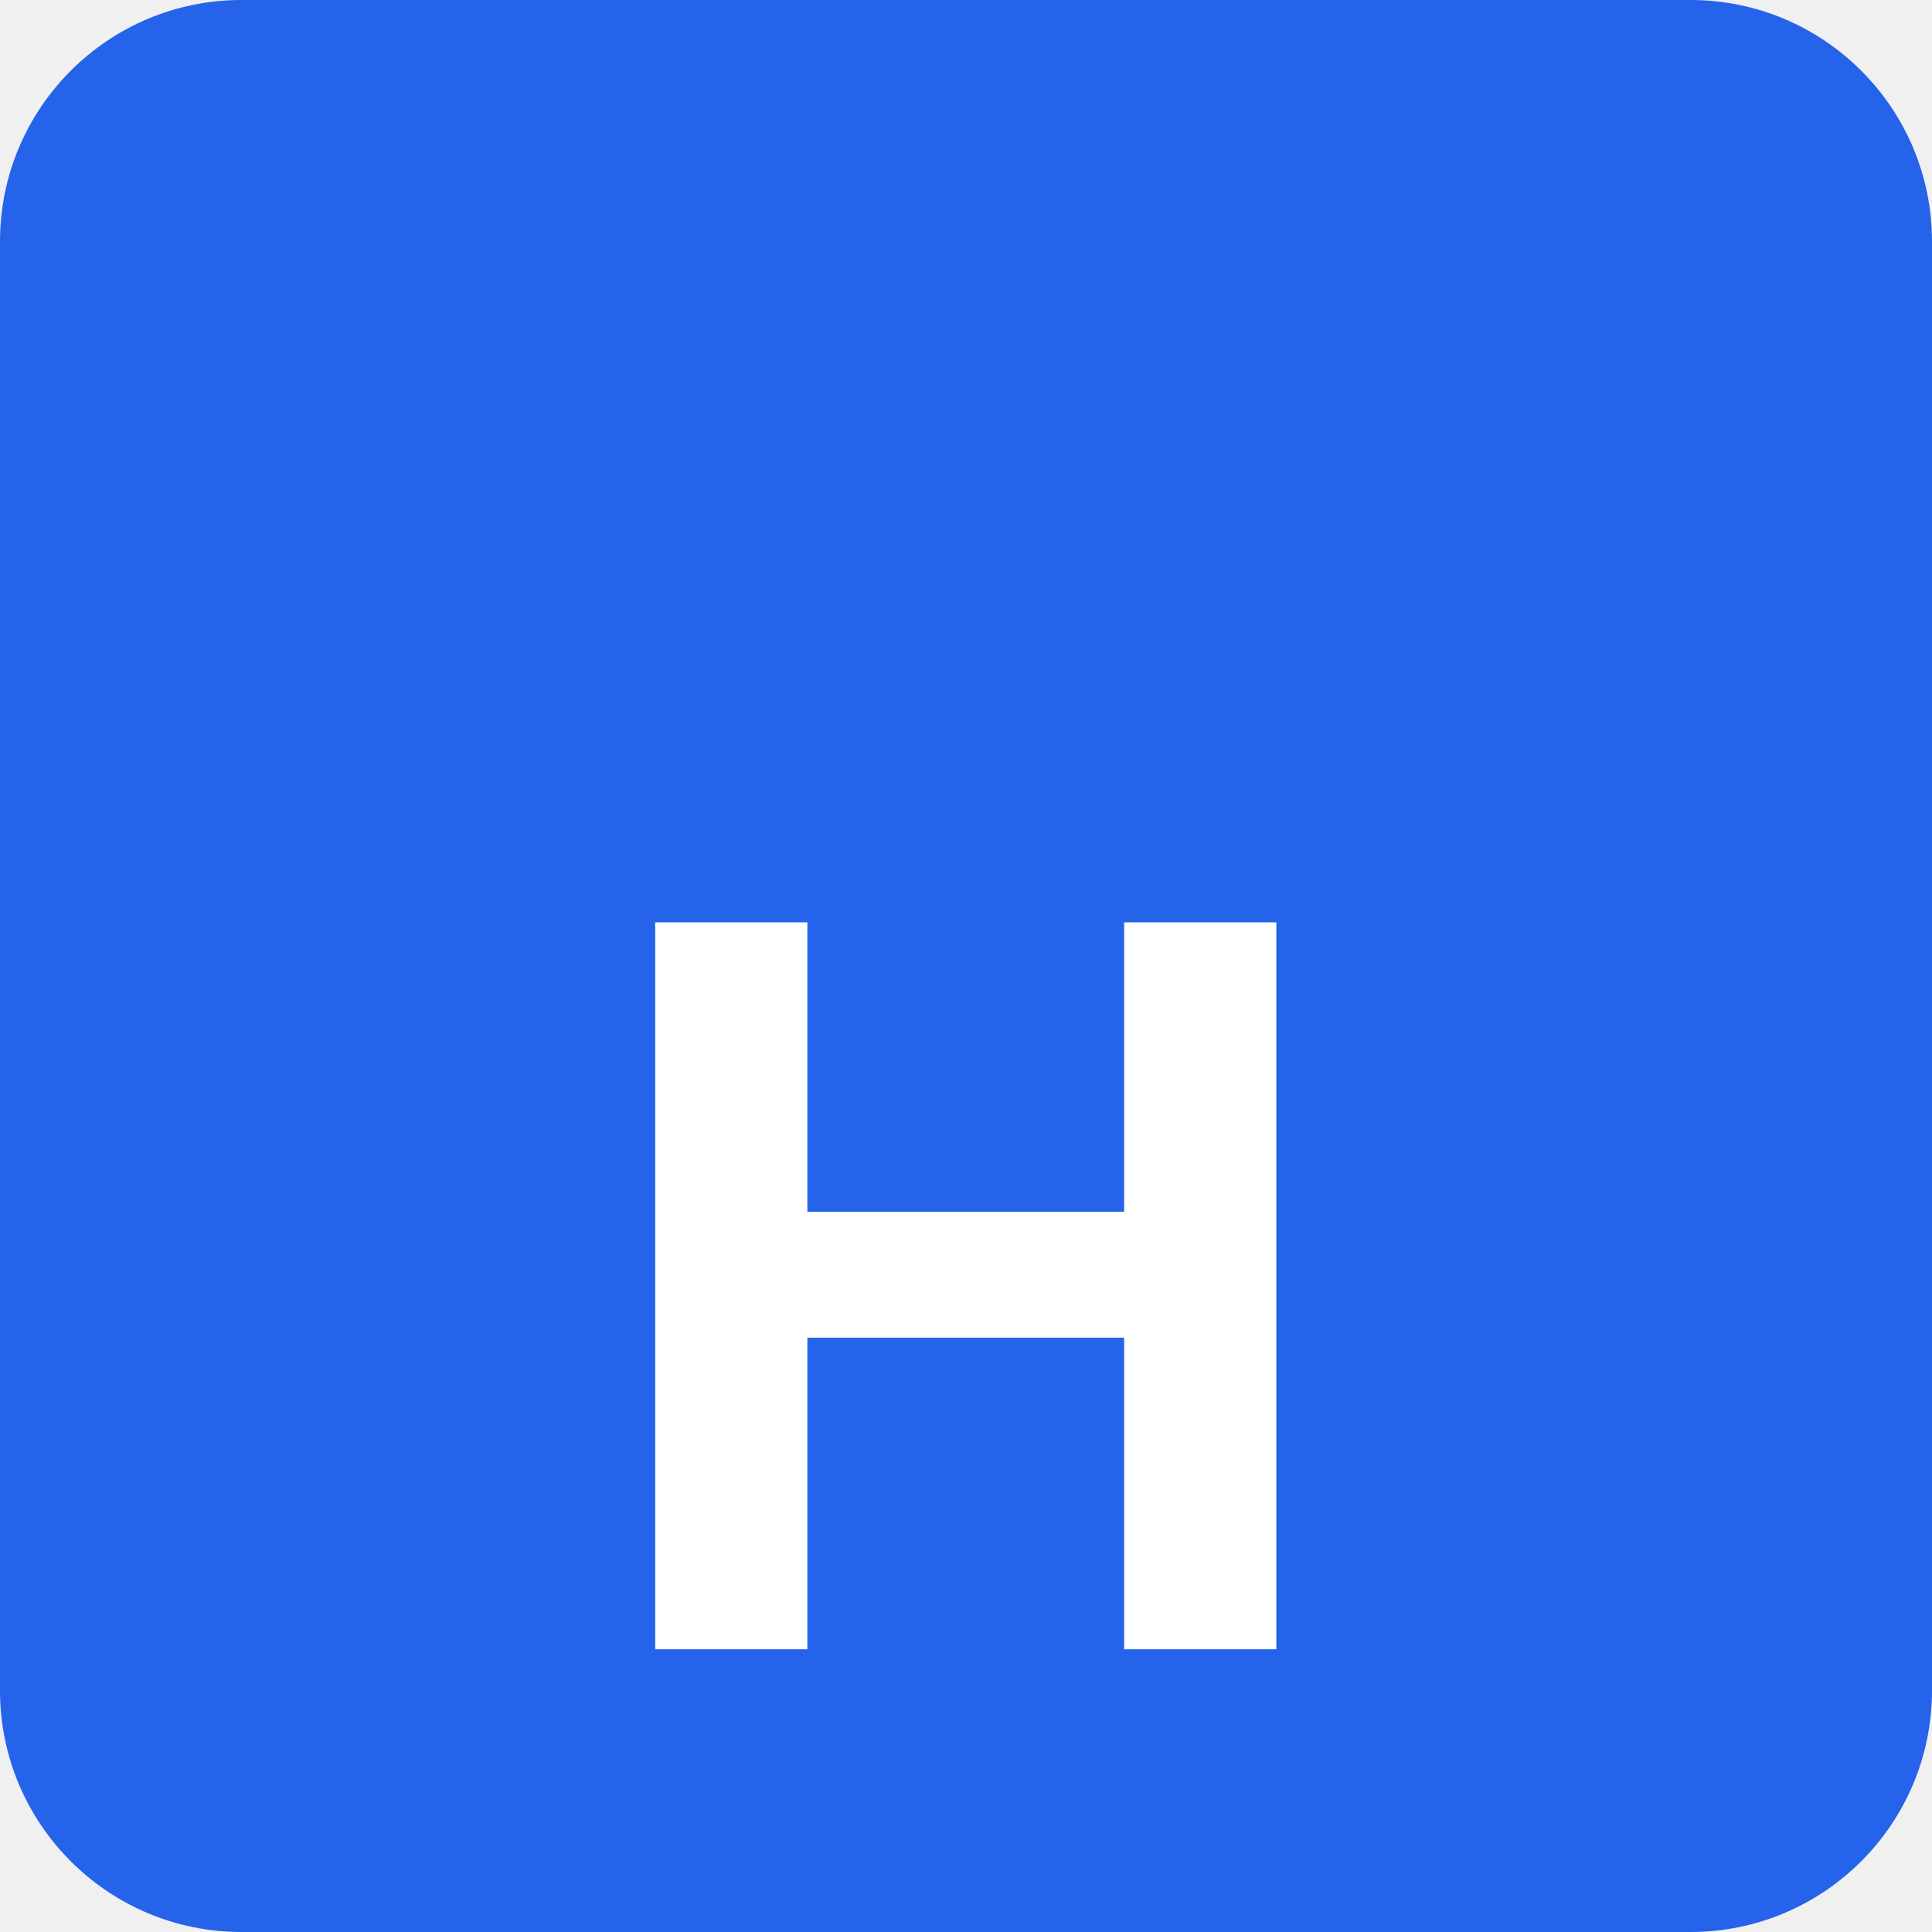
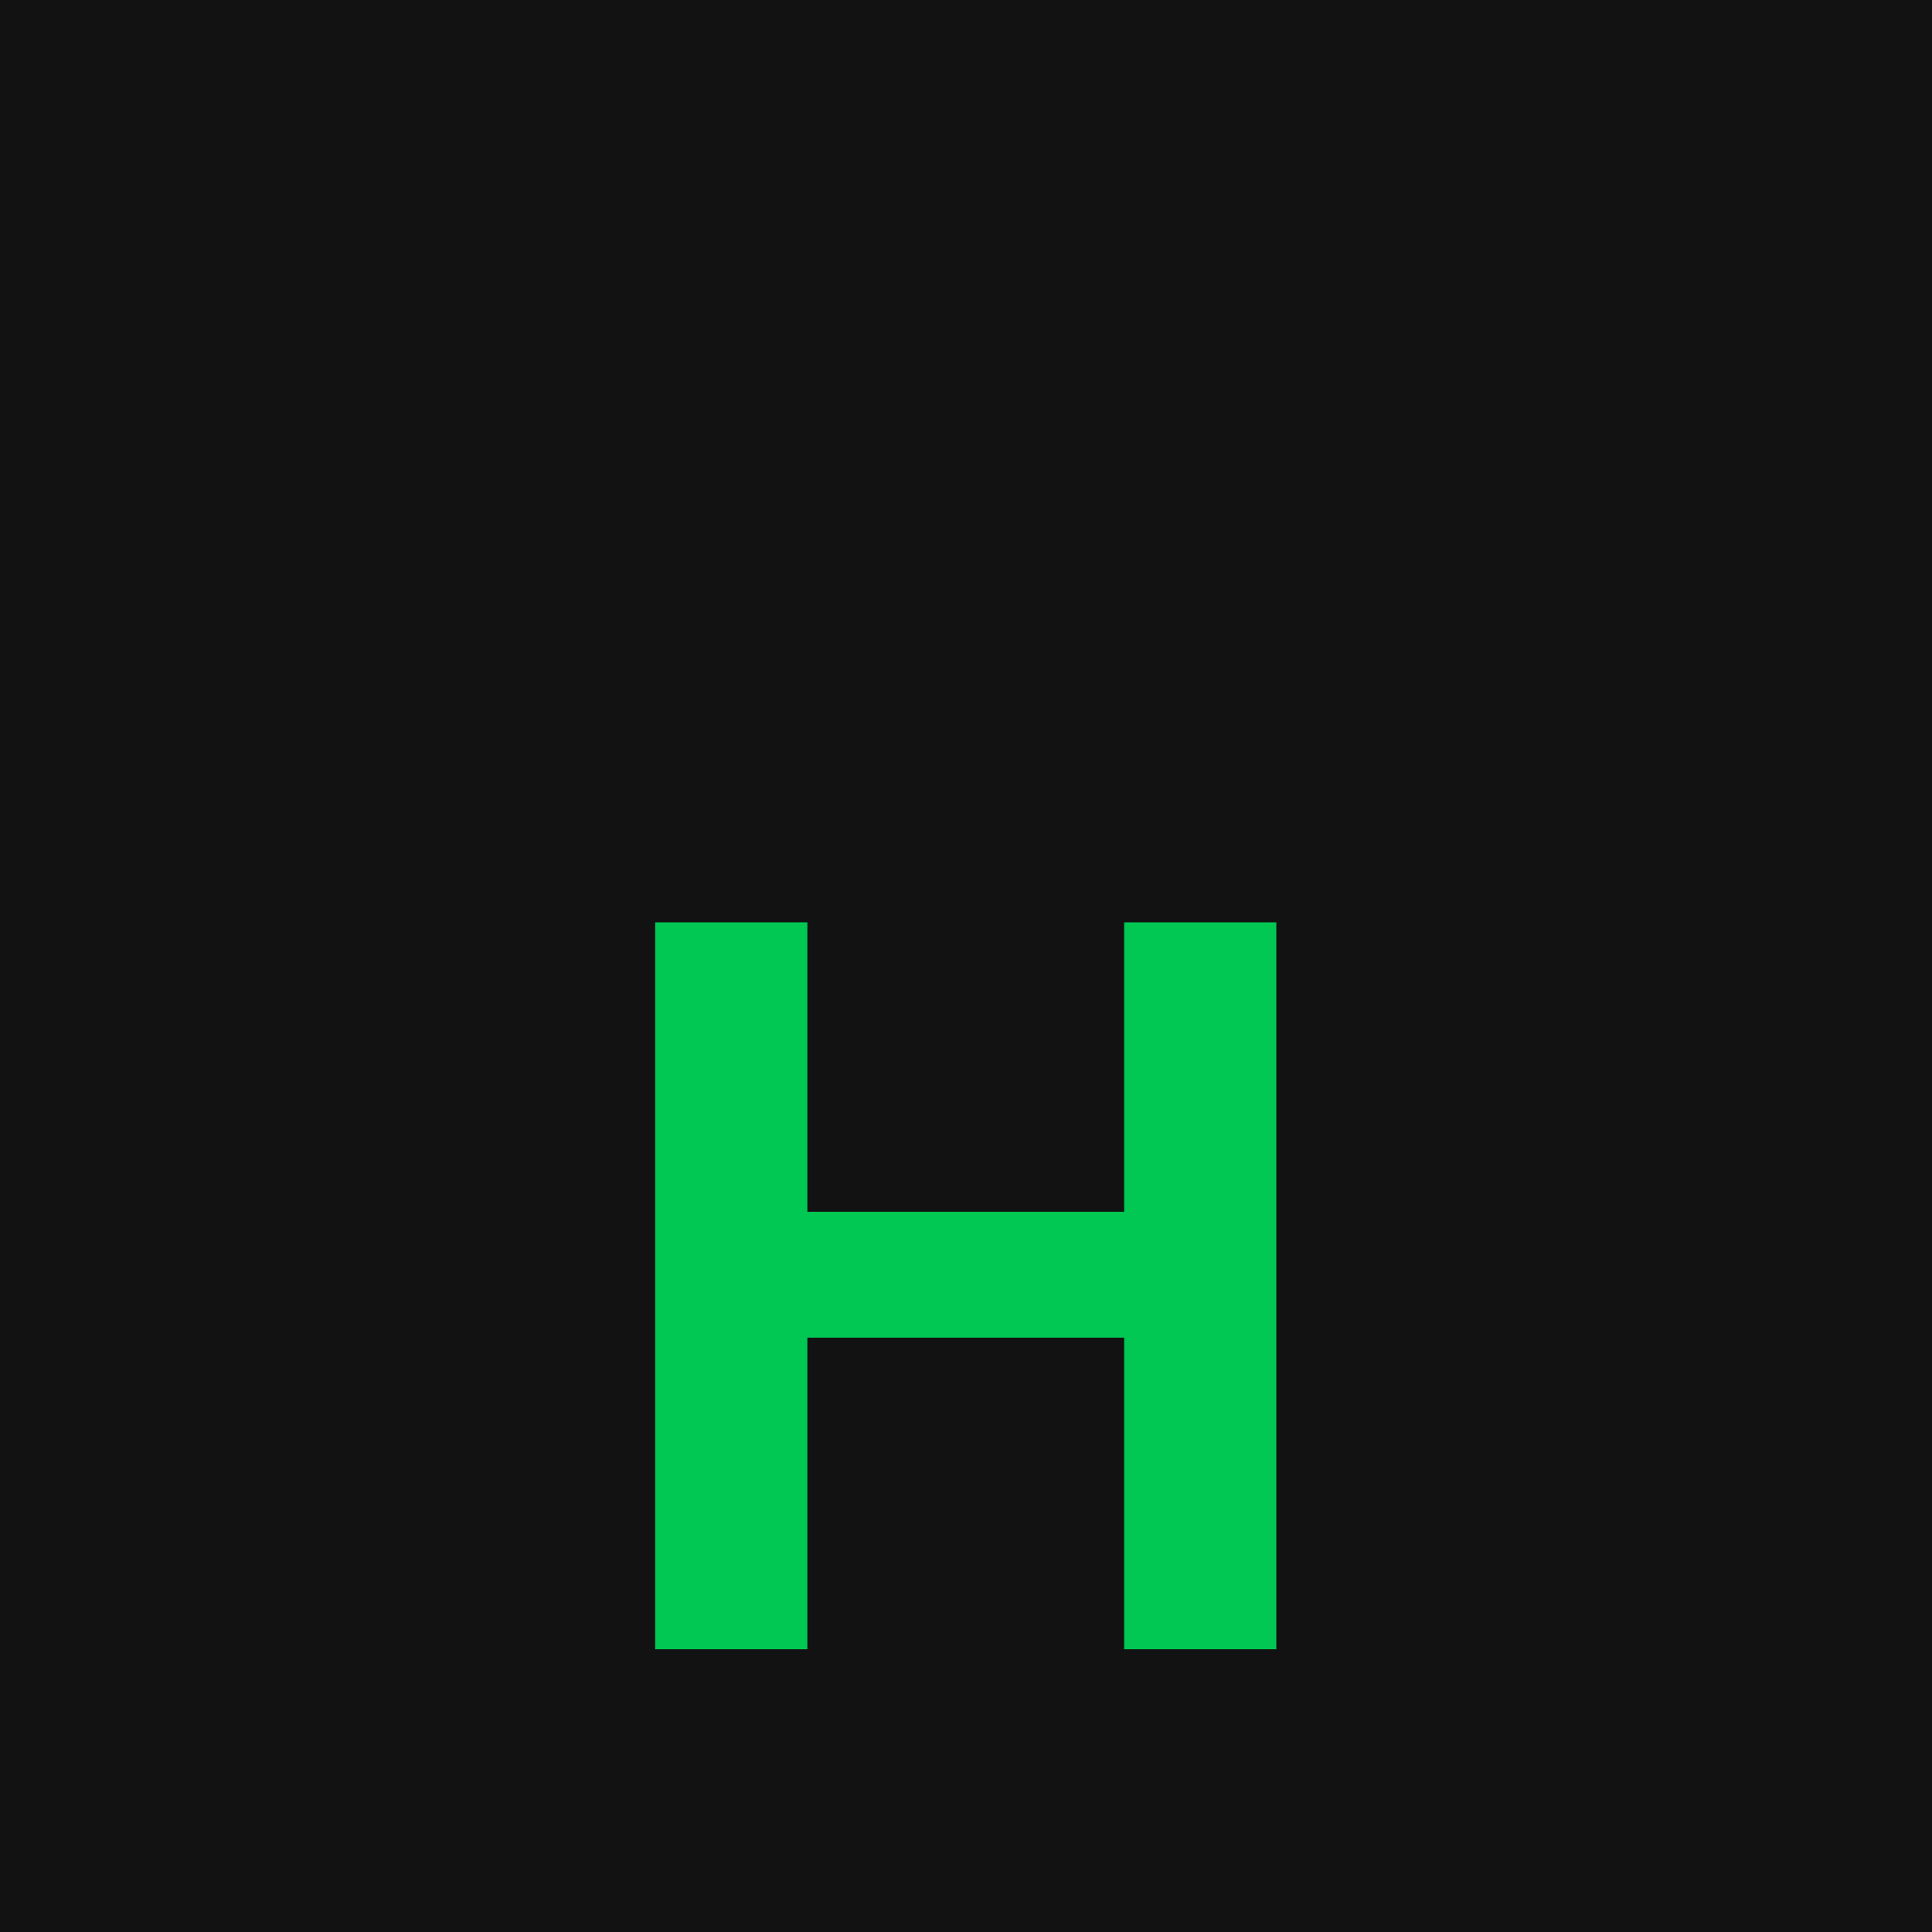
<svg xmlns="http://www.w3.org/2000/svg" viewBox="0 0 512 512">
-   <rect width="512" height="512" rx="64" fill="#2563eb" />
-   <text x="256" y="340" font-family="Arial, sans-serif" font-size="280" font-weight="bold" fill="white" text-anchor="middle" dominant-baseline="central">H</text>
+   <rect width="512" height="512" fill="#121212" />
+   <text x="256" y="340" font-family="Arial, sans-serif" font-size="280" font-weight="bold" fill="#00C853" text-anchor="middle" dominant-baseline="central">H</text>
</svg>
